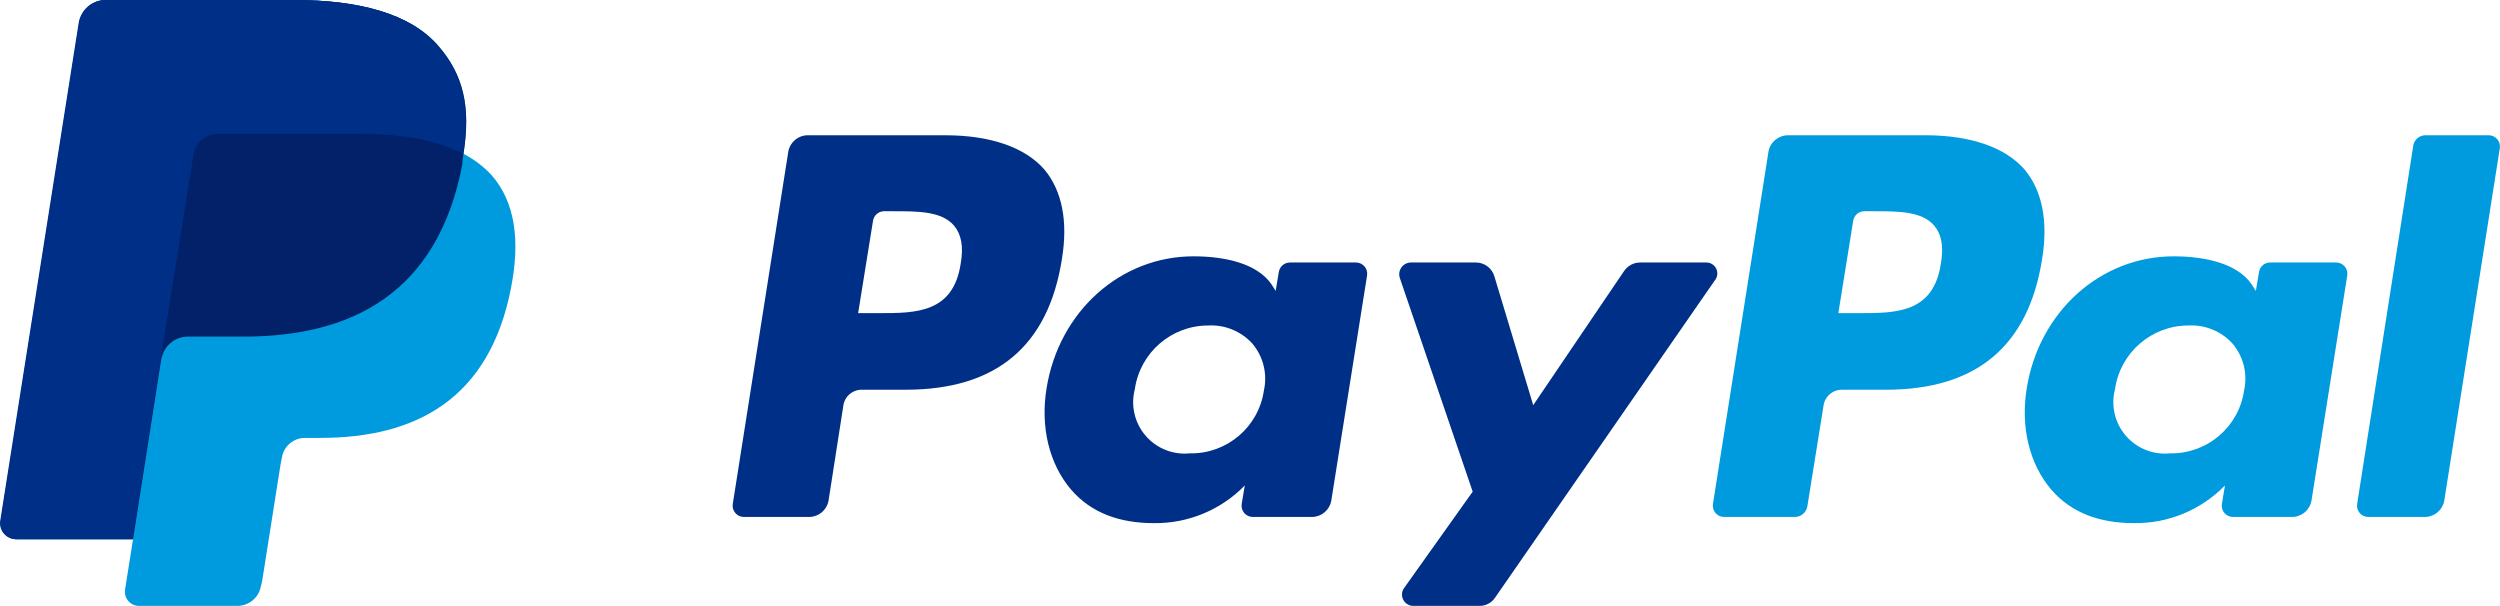
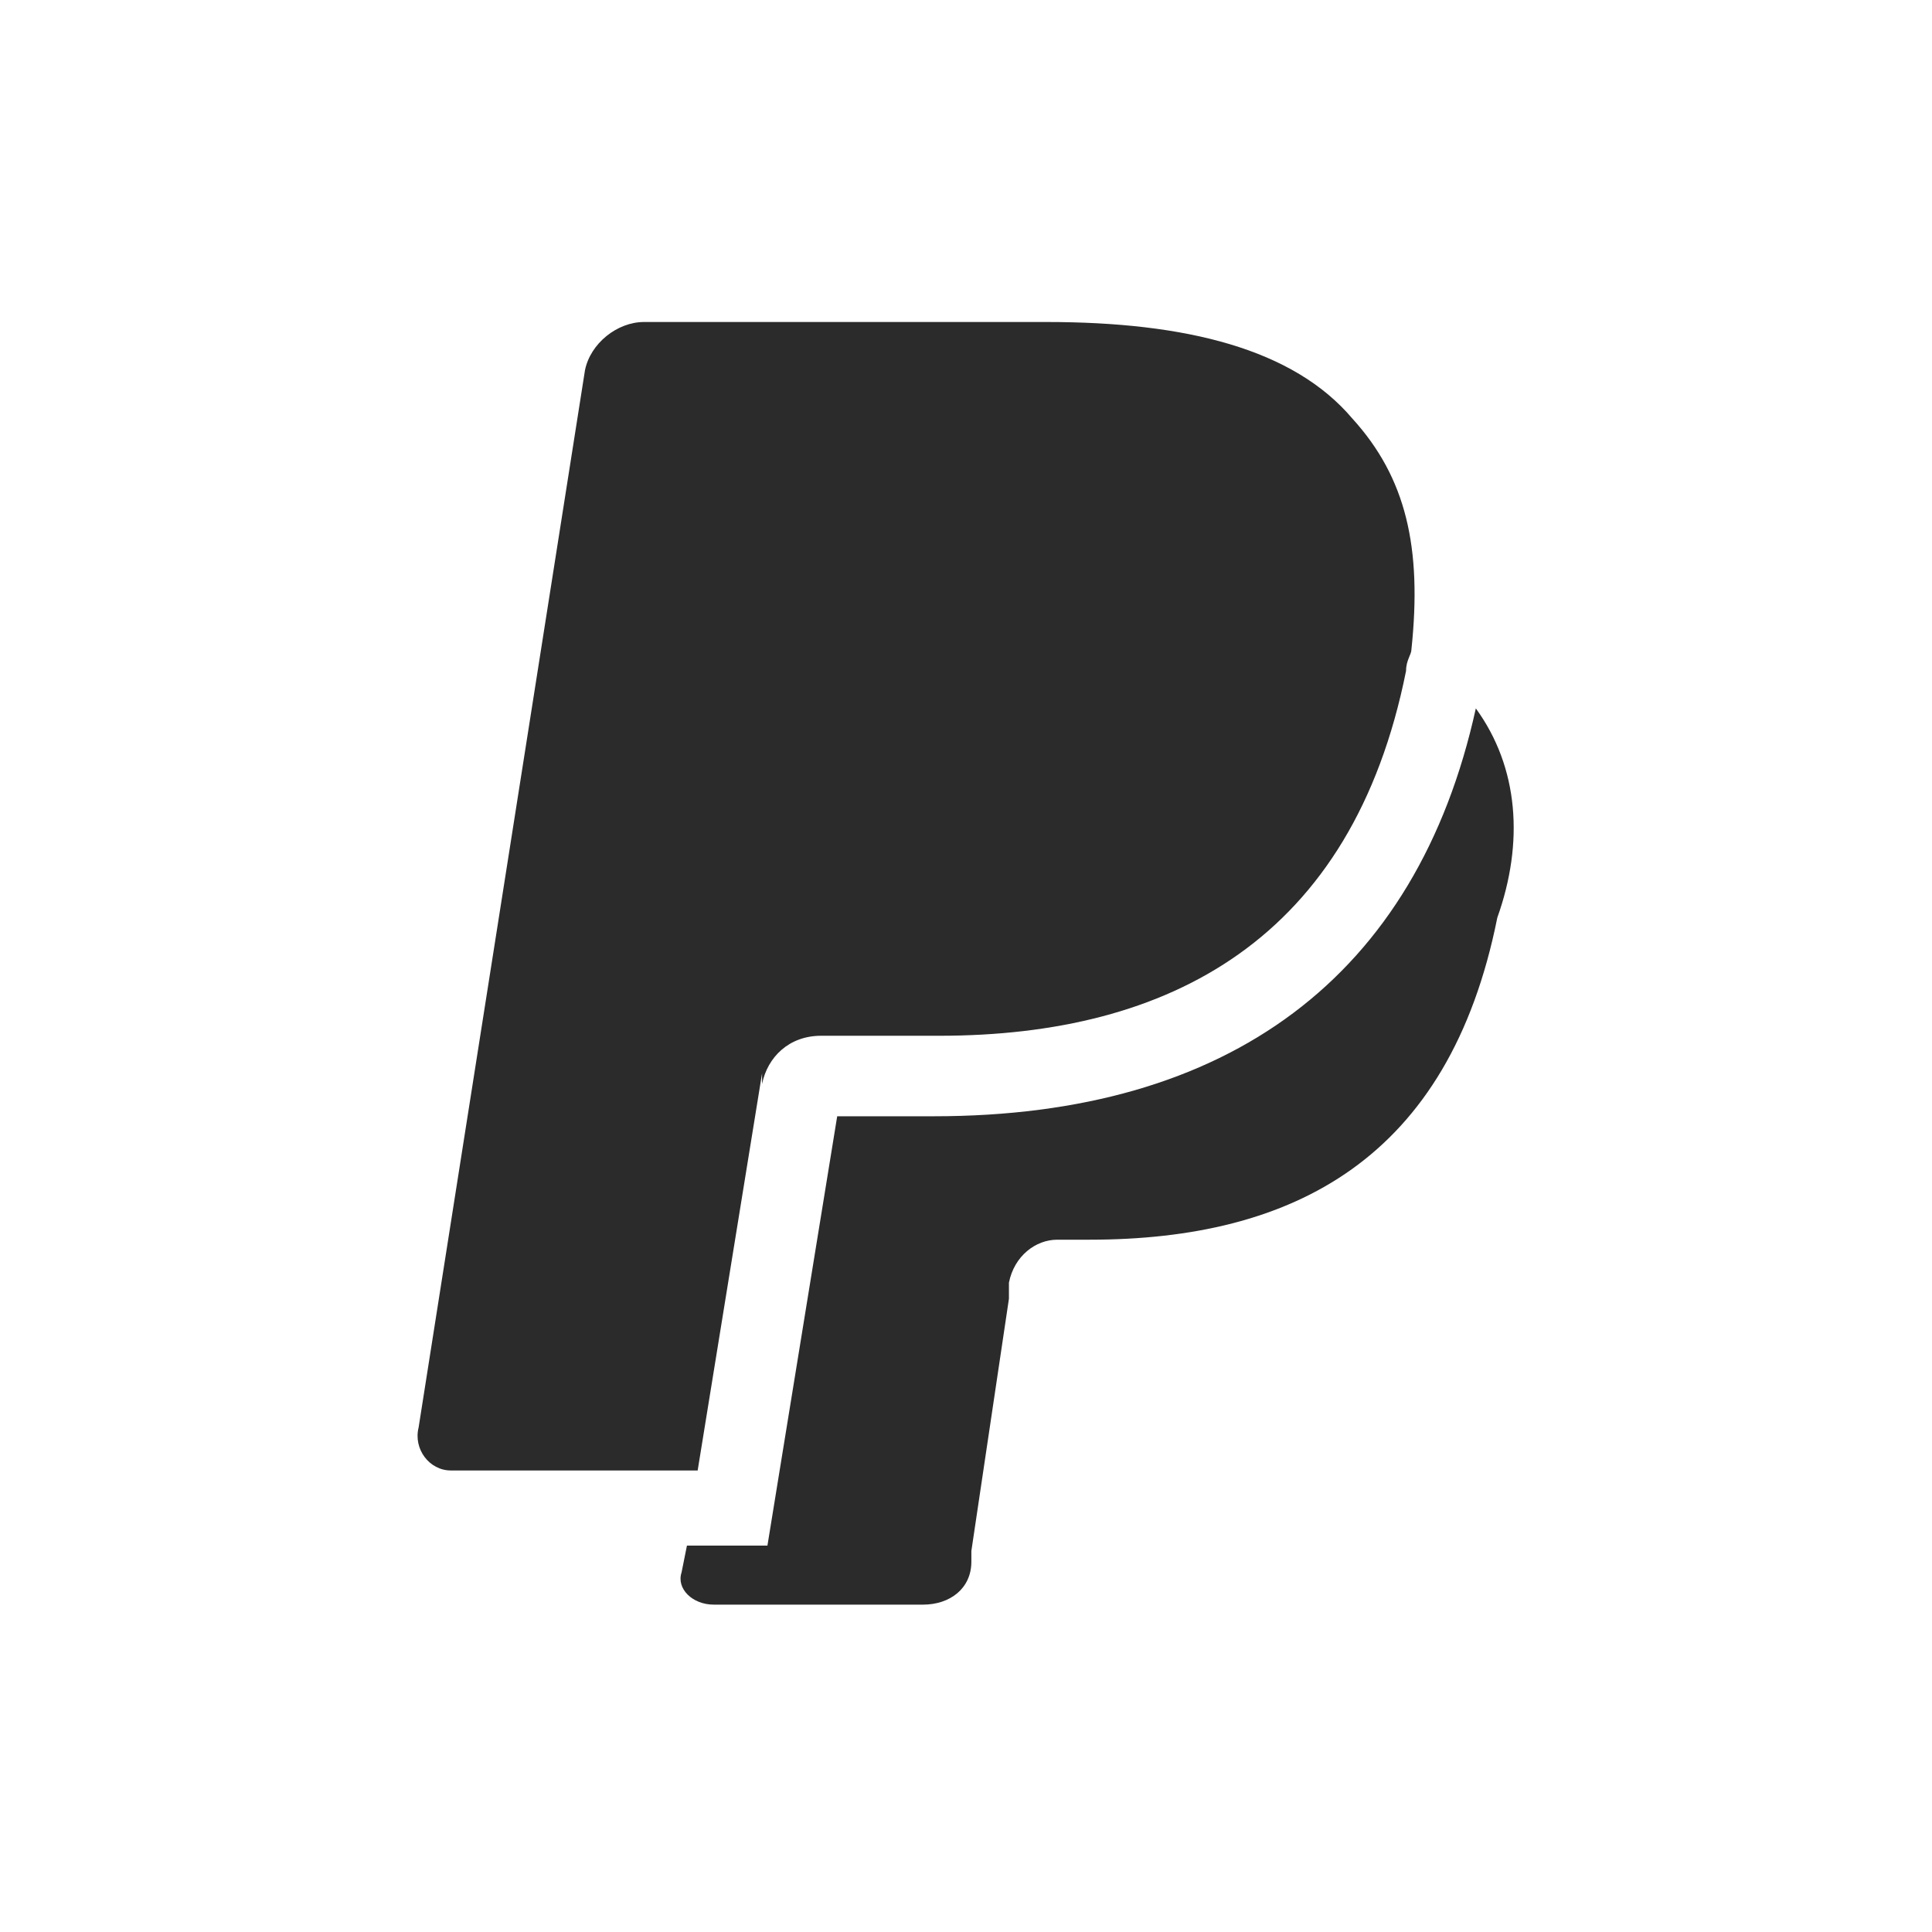
- <svg xmlns="http://www.w3.org/2000/svg" id="Layer_1" data-name="Layer 1" viewBox="0 0 404.77 98.1">
-   <g id="Layer_1-2" data-name="Layer 1">
-     <path d="M505.5,278.5H483.2a3.2,3.2,0,0,0-3.1,2.6l-9,57.1a1.82,1.82,0,0,0,1.8,2.1h11.4a2.07,2.07,0,0,0,2.1-1.8l2.6-16.2a3,3,0,0,1,3.1-2.6h7c14.7,0,23.1-7.1,25.3-21.2,1-6.1,0-11-2.8-14.4C518.5,280.5,512.9,278.5,505.5,278.5Zm2.5,20.8c-1.2,8-7.3,8-13.2,8h-3.4l2.4-14.9a1.83,1.83,0,0,1,1.8-1.6h1.5c4,0,7.8,0,9.8,2.3C508.1,294.5,508.5,296.5,508,299.3Z" transform="translate(-193.76 -256.6)" style="fill:#009bde" />
-     <path d="M346.8,278.5H324.5a3.2,3.2,0,0,0-3.1,2.6l-9,57.1a1.82,1.82,0,0,0,1.8,2.1h10.6a3.2,3.2,0,0,0,3.1-2.6l2.4-15.4a3,3,0,0,1,3.1-2.6h7c14.7,0,23.1-7.1,25.3-21.2,1-6.1,0-11-2.8-14.4C359.8,280.5,354.2,278.5,346.8,278.5Zm2.5,20.8c-1.2,8-7.3,8-13.2,8h-3.4l2.4-14.9a1.83,1.83,0,0,1,1.8-1.6h1.5c4,0,7.8,0,9.8,2.3C349.4,294.5,349.8,296.5,349.3,299.3Z" transform="translate(-193.76 -256.6)" style="fill:#002f87" />
-     <path d="M413.3,299.1H402.6a1.83,1.83,0,0,0-1.8,1.6l-0.5,3-0.7-1.1c-2.3-3.3-7.4-4.5-12.6-4.5-11.8,0-21.8,8.9-23.8,21.4-1,6.2.4,12.2,4,16.4,3.3,3.8,7.9,5.4,13.4,5.4a20.18,20.18,0,0,0,14.7-6.1l-0.5,3a1.82,1.82,0,0,0,1.8,2.1h9.6a3.2,3.2,0,0,0,3.1-2.6l5.8-36.5A1.82,1.82,0,0,0,413.3,299.1Zm-14.9,20.7a11.89,11.89,0,0,1-12,10.2,8.33,8.33,0,0,1-8.9-10.4,12,12,0,0,1,11.9-10.3,9,9,0,0,1,7.1,2.9A8.8,8.8,0,0,1,398.4,319.8Z" transform="translate(-193.76 -256.6)" style="fill:#002f87" />
-     <path d="M572,299.1H561.3a1.83,1.83,0,0,0-1.8,1.6l-0.5,3-0.7-1.1c-2.3-3.3-7.4-4.5-12.6-4.5-11.8,0-21.8,8.9-23.8,21.4-1,6.2.4,12.2,4,16.4,3.3,3.8,7.9,5.4,13.4,5.4a20.18,20.18,0,0,0,14.7-6.1l-0.5,3a1.82,1.82,0,0,0,1.8,2.1h9.6a3.2,3.2,0,0,0,3.1-2.6l5.8-36.5A1.82,1.82,0,0,0,572,299.1Zm-14.9,20.7a11.89,11.89,0,0,1-12,10.2,8.33,8.33,0,0,1-8.9-10.4,12,12,0,0,1,11.9-10.3,9,9,0,0,1,7.1,2.9A8.8,8.8,0,0,1,557.1,319.8Z" transform="translate(-193.76 -256.6)" style="fill:#009bde" />
-     <path d="M470,299.1H459.3a3.14,3.14,0,0,0-2.6,1.4L442,322.2l-6.3-20.9a3.12,3.12,0,0,0-3-2.2H422.2a1.91,1.91,0,0,0-1.8,2.5l11.8,34.6-11.1,15.6a1.83,1.83,0,0,0,1.5,2.9h10.7a3,3,0,0,0,2.5-1.3L471.4,302A1.77,1.77,0,0,0,470,299.1Z" transform="translate(-193.76 -256.6)" style="fill:#002f87" />
-     <path d="M584.5,280.1l-9.1,58.1a1.82,1.82,0,0,0,1.8,2.1h9.2a3.2,3.2,0,0,0,3.1-2.6l9-57.1a1.82,1.82,0,0,0-1.8-2.1H586.4A2,2,0,0,0,584.5,280.1Z" transform="translate(-193.76 -256.6)" style="fill:#009bde" />
-     <path d="M268.8,281.5c1.2-7.6,0-12.8-4.1-17.5-4.5-5.2-12.8-7.4-23.3-7.4H210.9a4.4,4.4,0,0,0-4.3,3.7l-12.7,80.6a2.58,2.58,0,0,0,2.6,3h18.8l-1.3,8.2a2.29,2.29,0,0,0,2.3,2.6h15.9a3.87,3.87,0,0,0,3.8-3.2l0.2-.8,3-19,0.2-1a3.78,3.78,0,0,1,3.8-3.2h2.4c15.4,0,27.4-6.2,30.9-24.3,1.5-7.6.7-13.9-3.2-18.3a16.68,16.68,0,0,0-4.5-3.4h0" transform="translate(-193.76 -256.6)" style="fill:#009bde" />
-     <path d="M268.8,281.5c1.2-7.6,0-12.8-4.1-17.5-4.5-5.2-12.8-7.4-23.3-7.4H210.9a4.4,4.4,0,0,0-4.3,3.7l-12.7,80.6a2.58,2.58,0,0,0,2.6,3h18.8l4.7-30-0.1.9a4.32,4.32,0,0,1,4.3-3.7h9c17.6,0,31.4-7.1,35.4-27.8a11,11,0,0,1,.2-1.8" transform="translate(-193.76 -256.6)" style="fill:#022169" />
-     <path d="M225.1,281.6a4,4,0,0,1,2.1-2.9,4.71,4.71,0,0,1,1.6-.4h23.9a48.78,48.78,0,0,1,7.9.6,11.8,11.8,0,0,1,2,.4c0.6,0.2,1.3.3,1.9,0.5l0.9,0.3a25.18,25.18,0,0,1,3.3,1.4c1.2-7.6,0-12.8-4.1-17.5-4.5-5.2-12.8-7.4-23.3-7.4H210.8a4.4,4.4,0,0,0-4.3,3.7l-12.7,80.6a2.58,2.58,0,0,0,2.6,3h18.8l4.7-30Z" transform="translate(-193.76 -256.6)" style="fill:#002f87" />
-   </g>
+ <svg xmlns="http://www.w3.org/2000/svg" version="1.1" id="Layer_1" x="0px" y="0px" viewBox="0 0 36 36" style="enable-background:new 0 0 36 36;" xml:space="preserve">
+   <style type="text/css">
+ 	.st0{fill-rule:evenodd;clip-rule:evenodd;fill:#2B2B2B;}
+ </style>
+   <path class="st0" d="M27.5,13.2c-1.1,5-4.6,7.6-10.1,7.6l-1.8,0l-1.3,8l-1.5,0l-0.1,0.5c-0.1,0.3,0.2,0.6,0.6,0.6h3.9  c0.5,0,0.9-0.3,0.9-0.8l0-0.2l0.7-4.7l0-0.3c0.1-0.5,0.5-0.8,0.9-0.8h0.6c3.8,0,6.7-1.5,7.6-6C28.4,15.7,28.3,14.3,27.5,13.2  C27.5,13.2,27.5,13.2,27.5,13.2z M25.2,7.8c-1.1-1.3-3.1-1.8-5.7-1.8H12c-0.5,0-1,0.4-1.1,0.9L7.8,26.6C7.7,27,8,27.4,8.4,27.4h4.6  l1.2-7.4l0,0.2c0.1-0.5,0.5-0.9,1.1-0.9l2.2,0c4.3,0,7.7-1.8,8.7-6.8c0-0.2,0.1-0.3,0.1-0.4C26.5,10.2,26.2,8.9,25.2,7.8L25.2,7.8  L25.2,7.8z" />
</svg>
